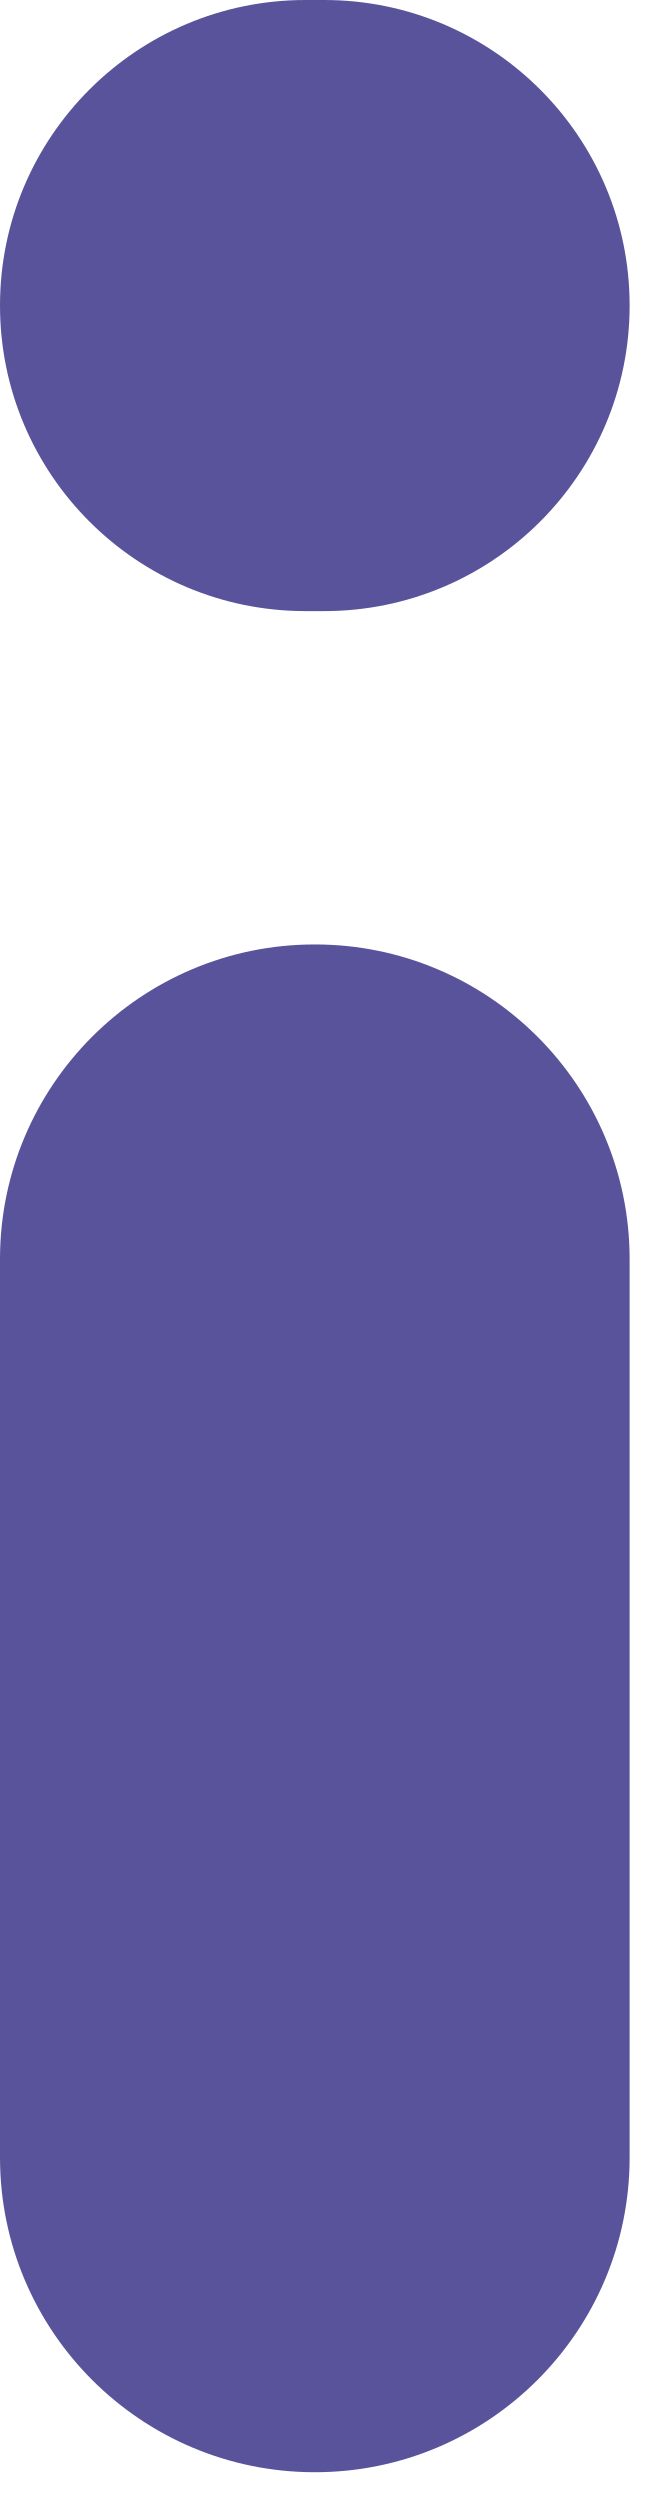
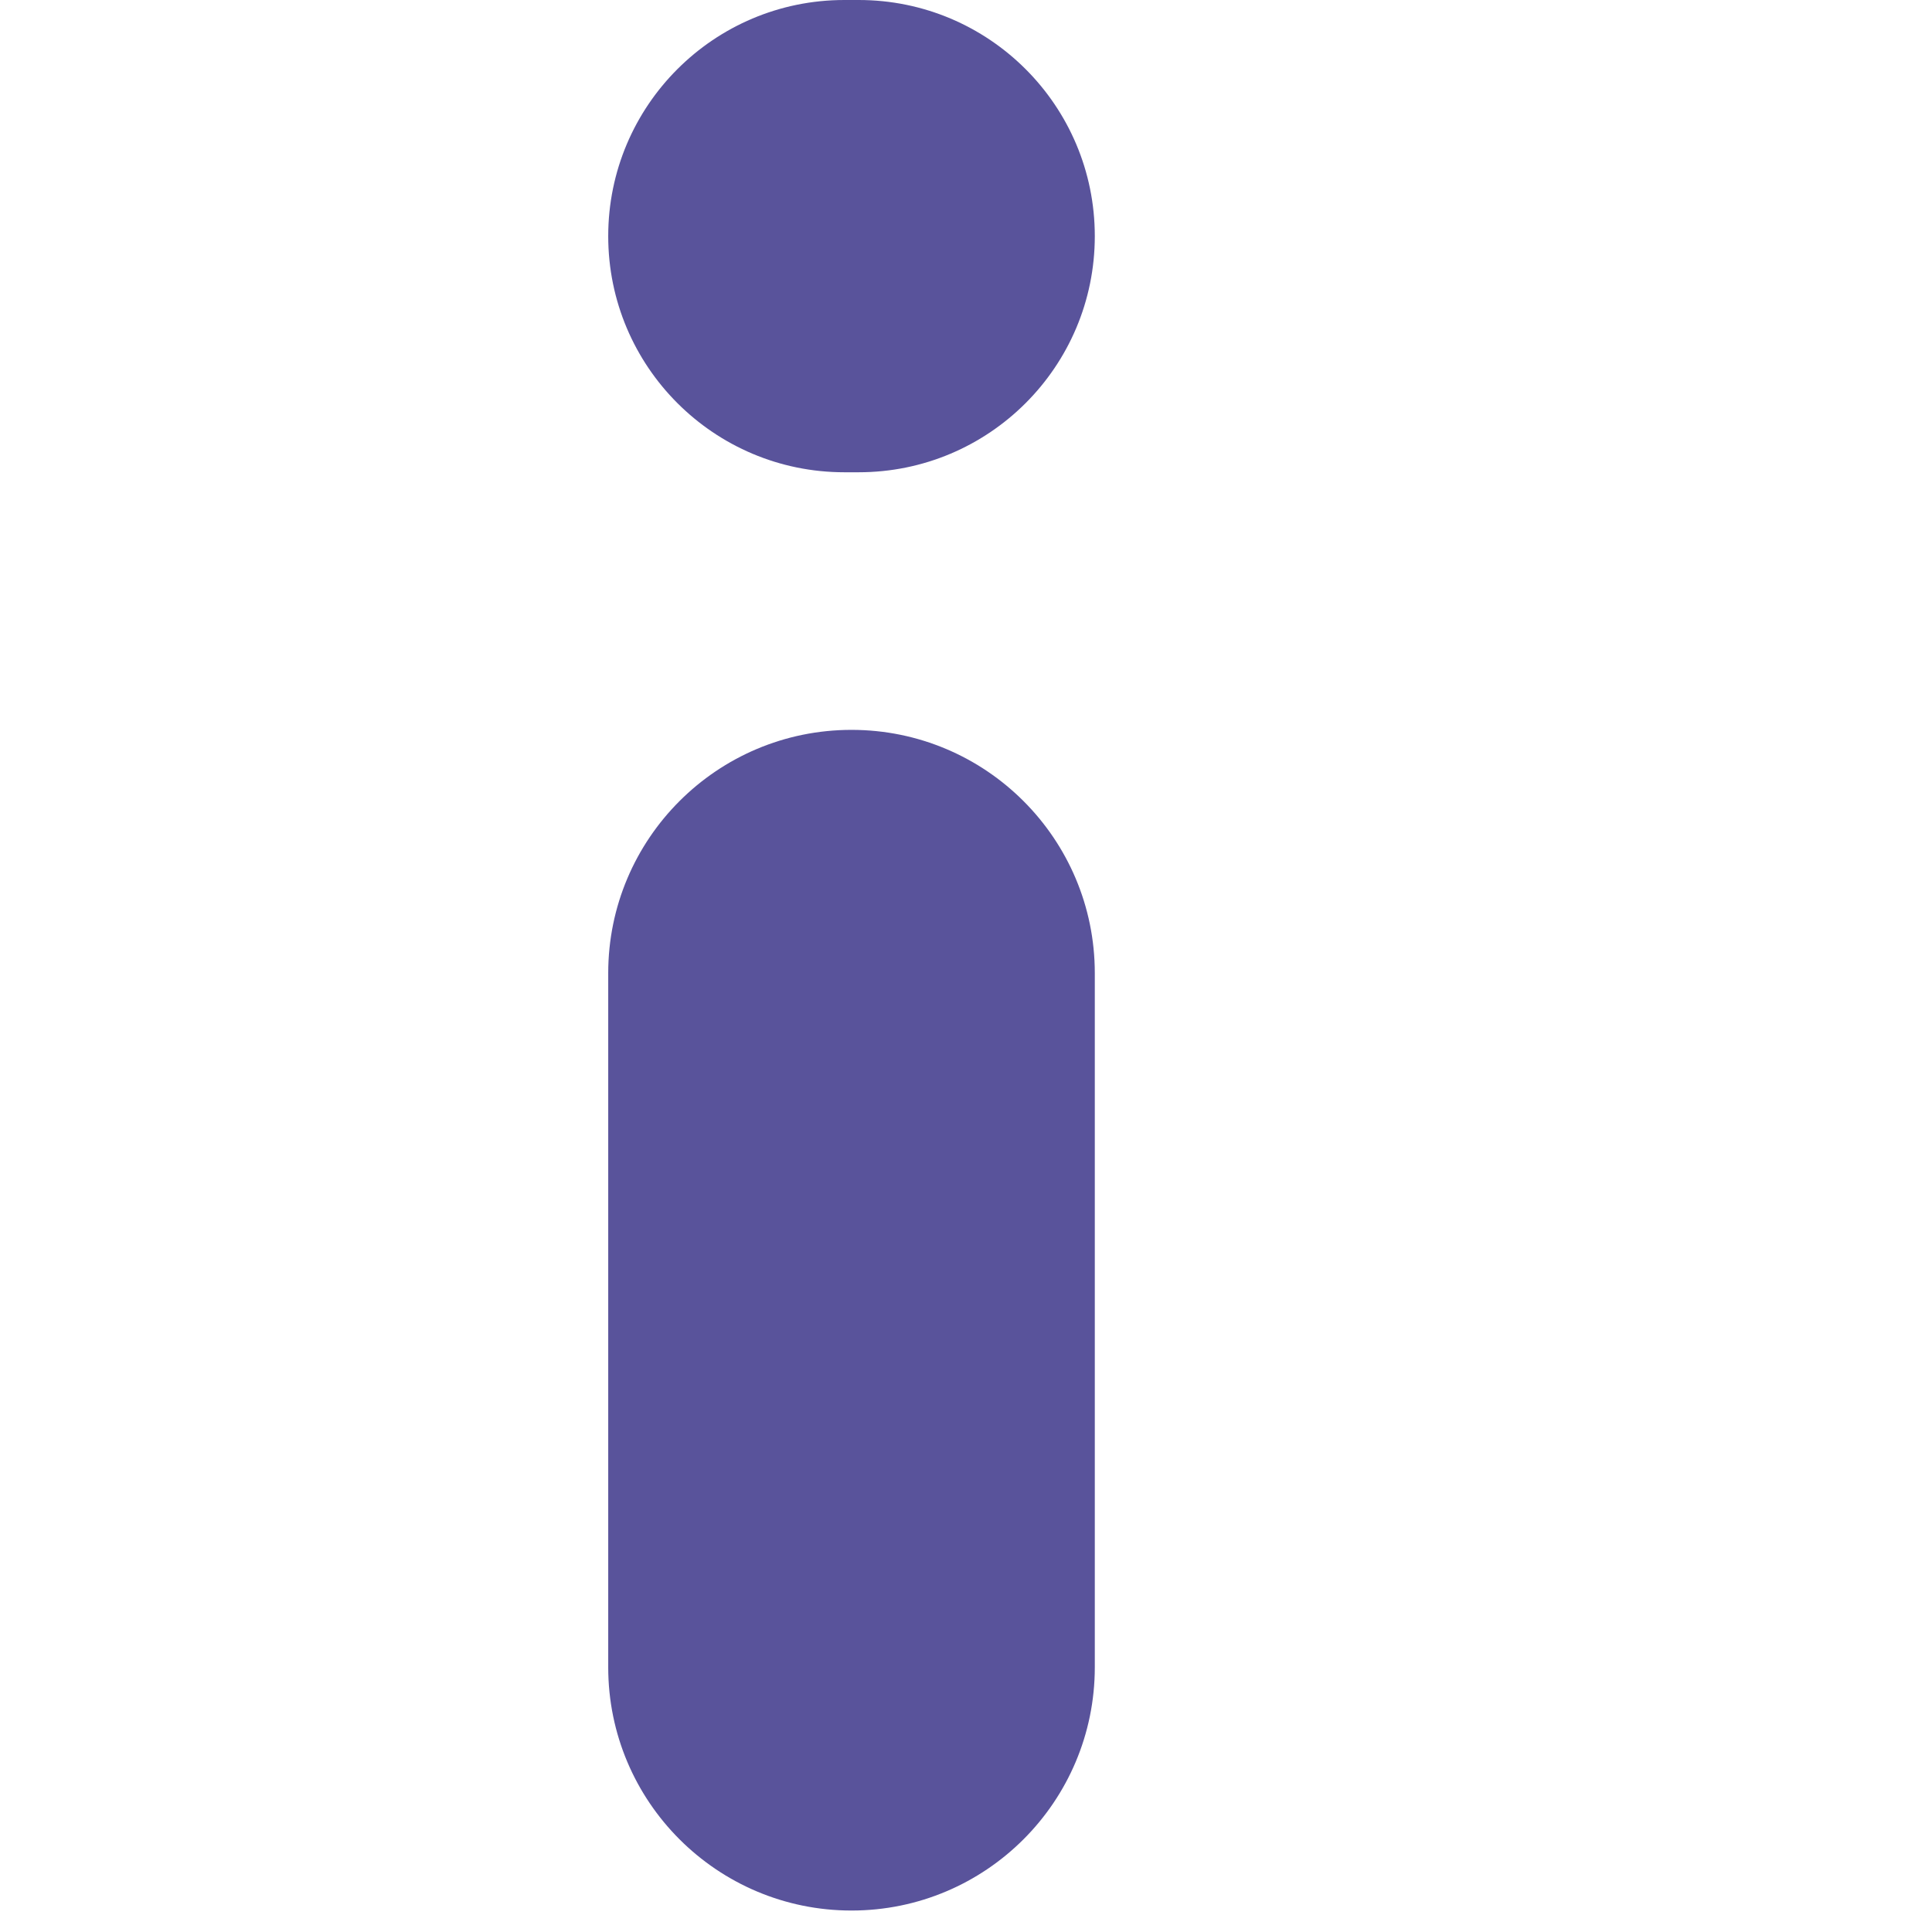
- <svg xmlns="http://www.w3.org/2000/svg" width="7" height="27">
+ <svg xmlns="http://www.w3.org/2000/svg" width="27" height="27">
  <g fill="#59539B" fill-rule="evenodd">
-     <rect width="6.8" height="6.6" rx="3.3" />
-     <rect y="10.2" width="6.8" height="16.5" rx="3.4" />
+     <rect width="6.8" height="6.6" rx="3.3" x="8.5" />
+     <rect y="10.2" width="6.8" height="16.5" rx="3.4" x="8.5" />
  </g>
</svg>
